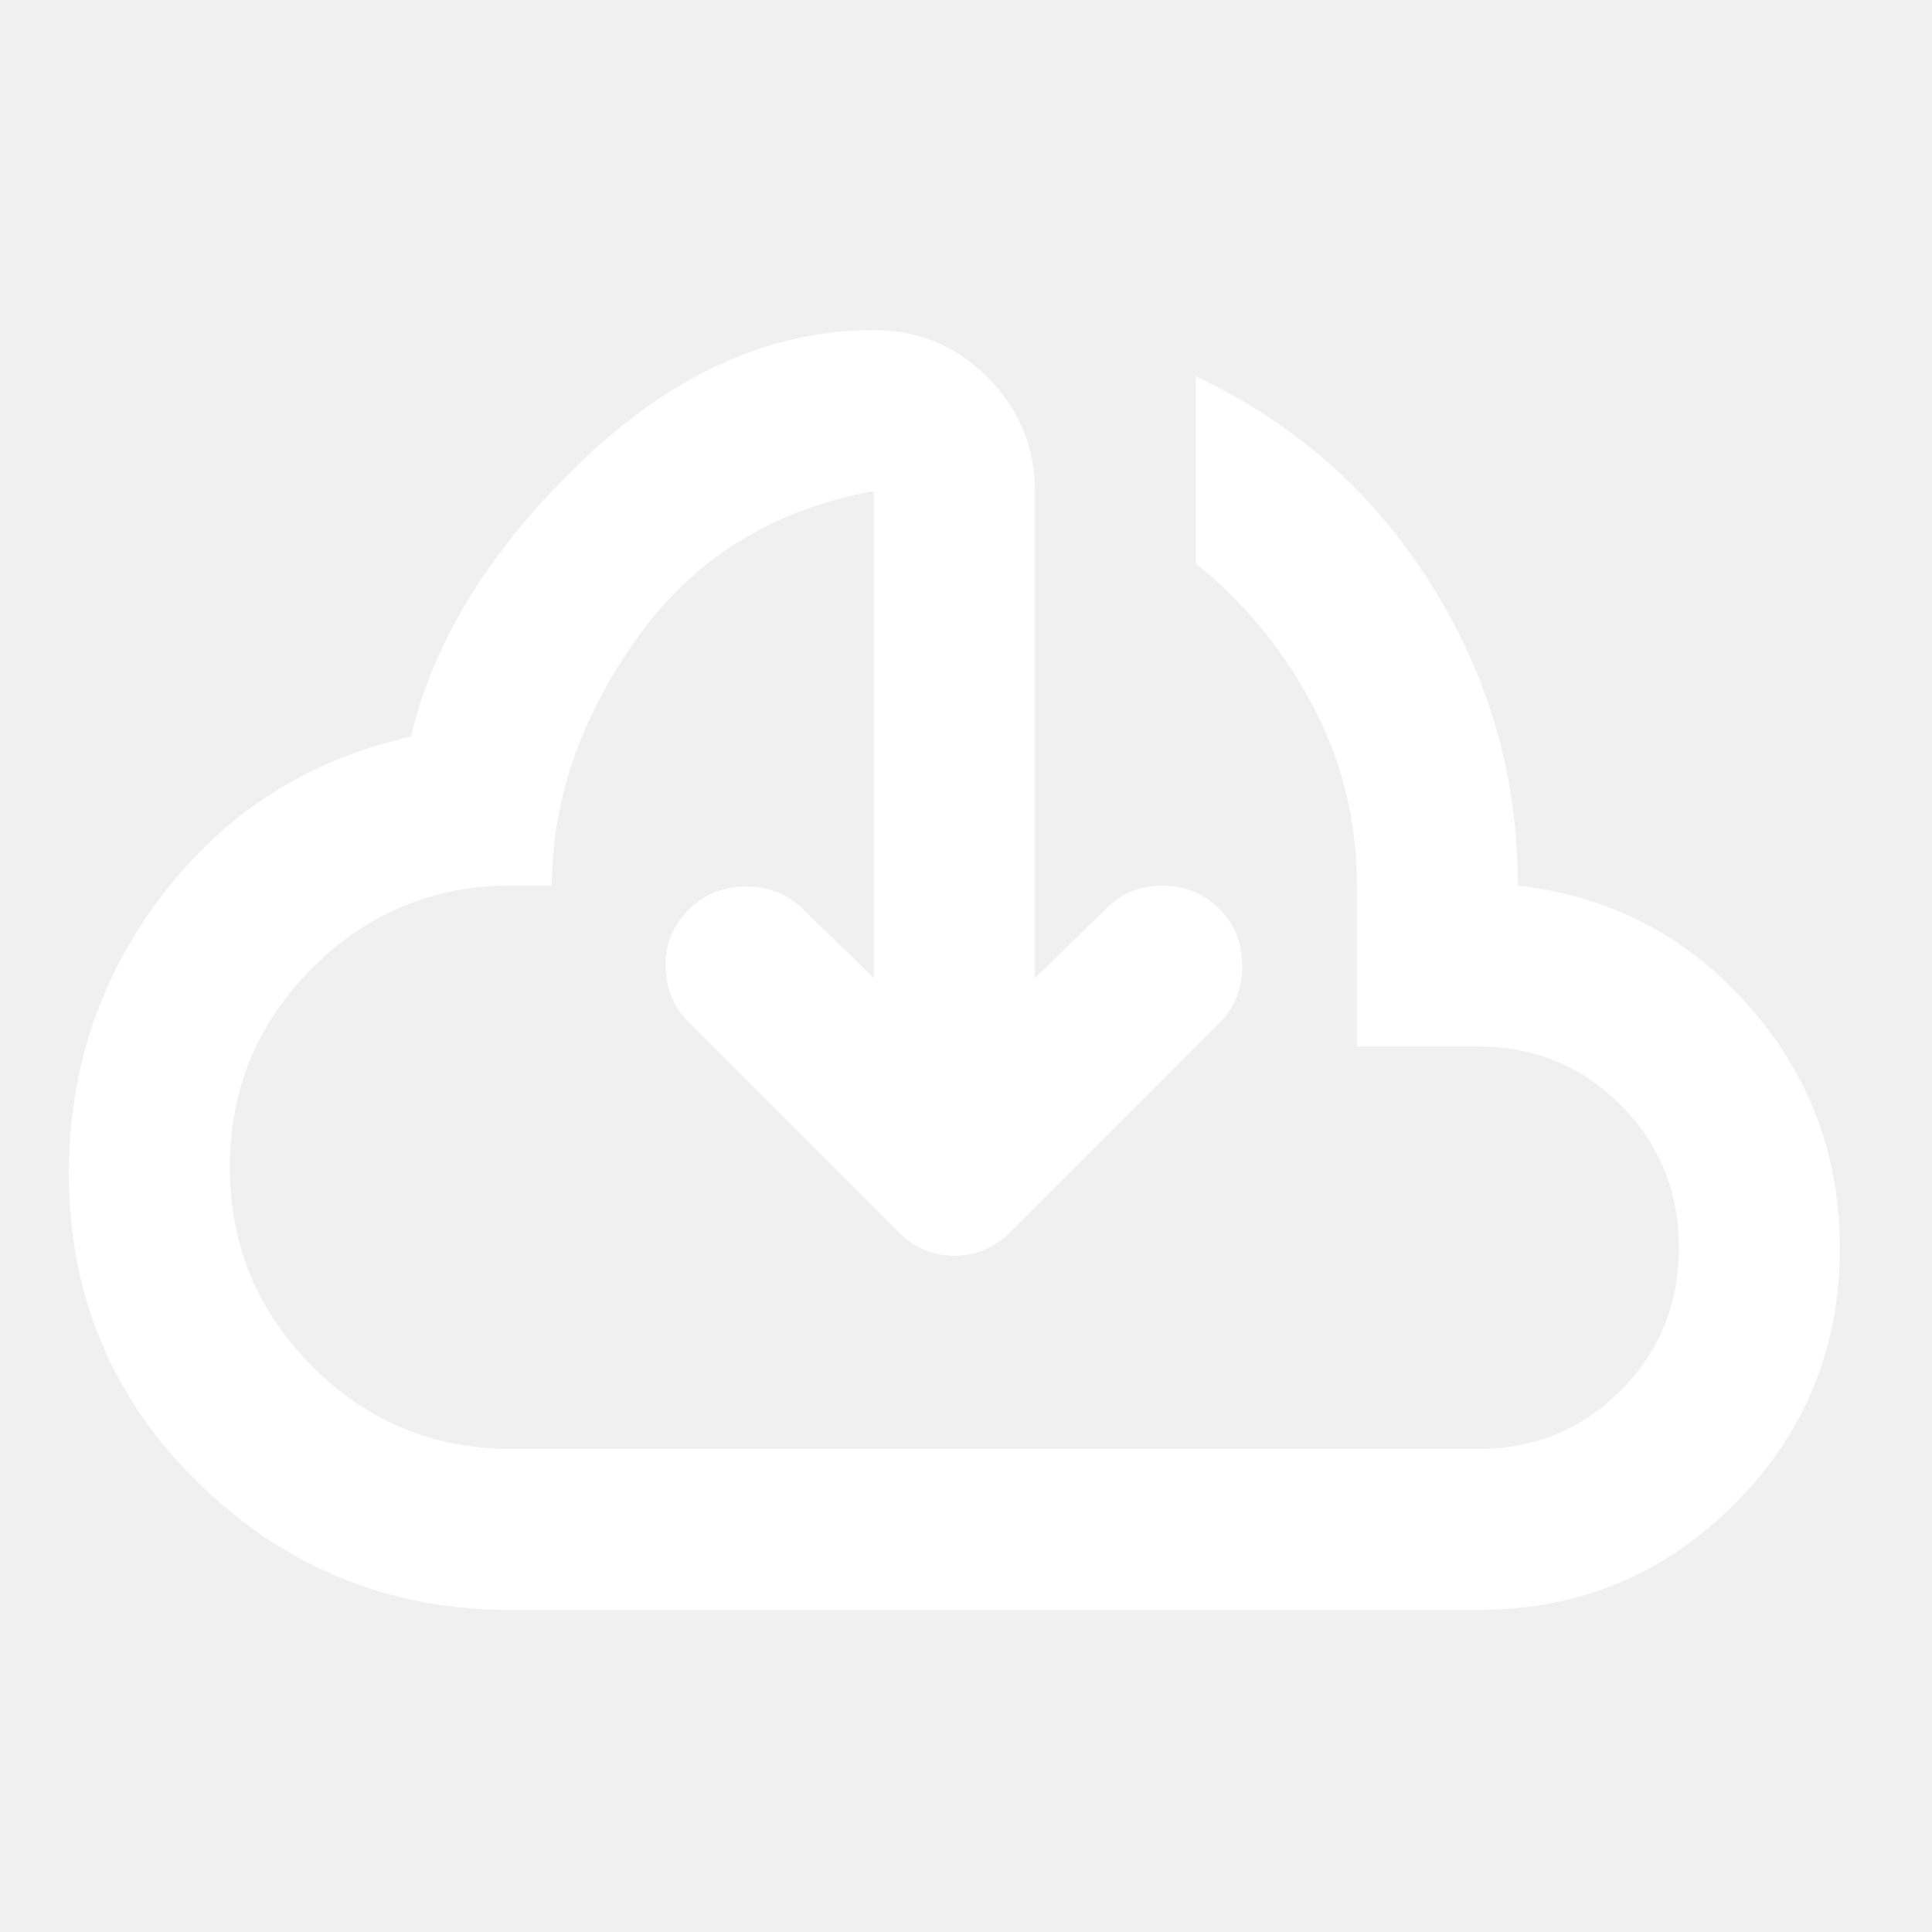
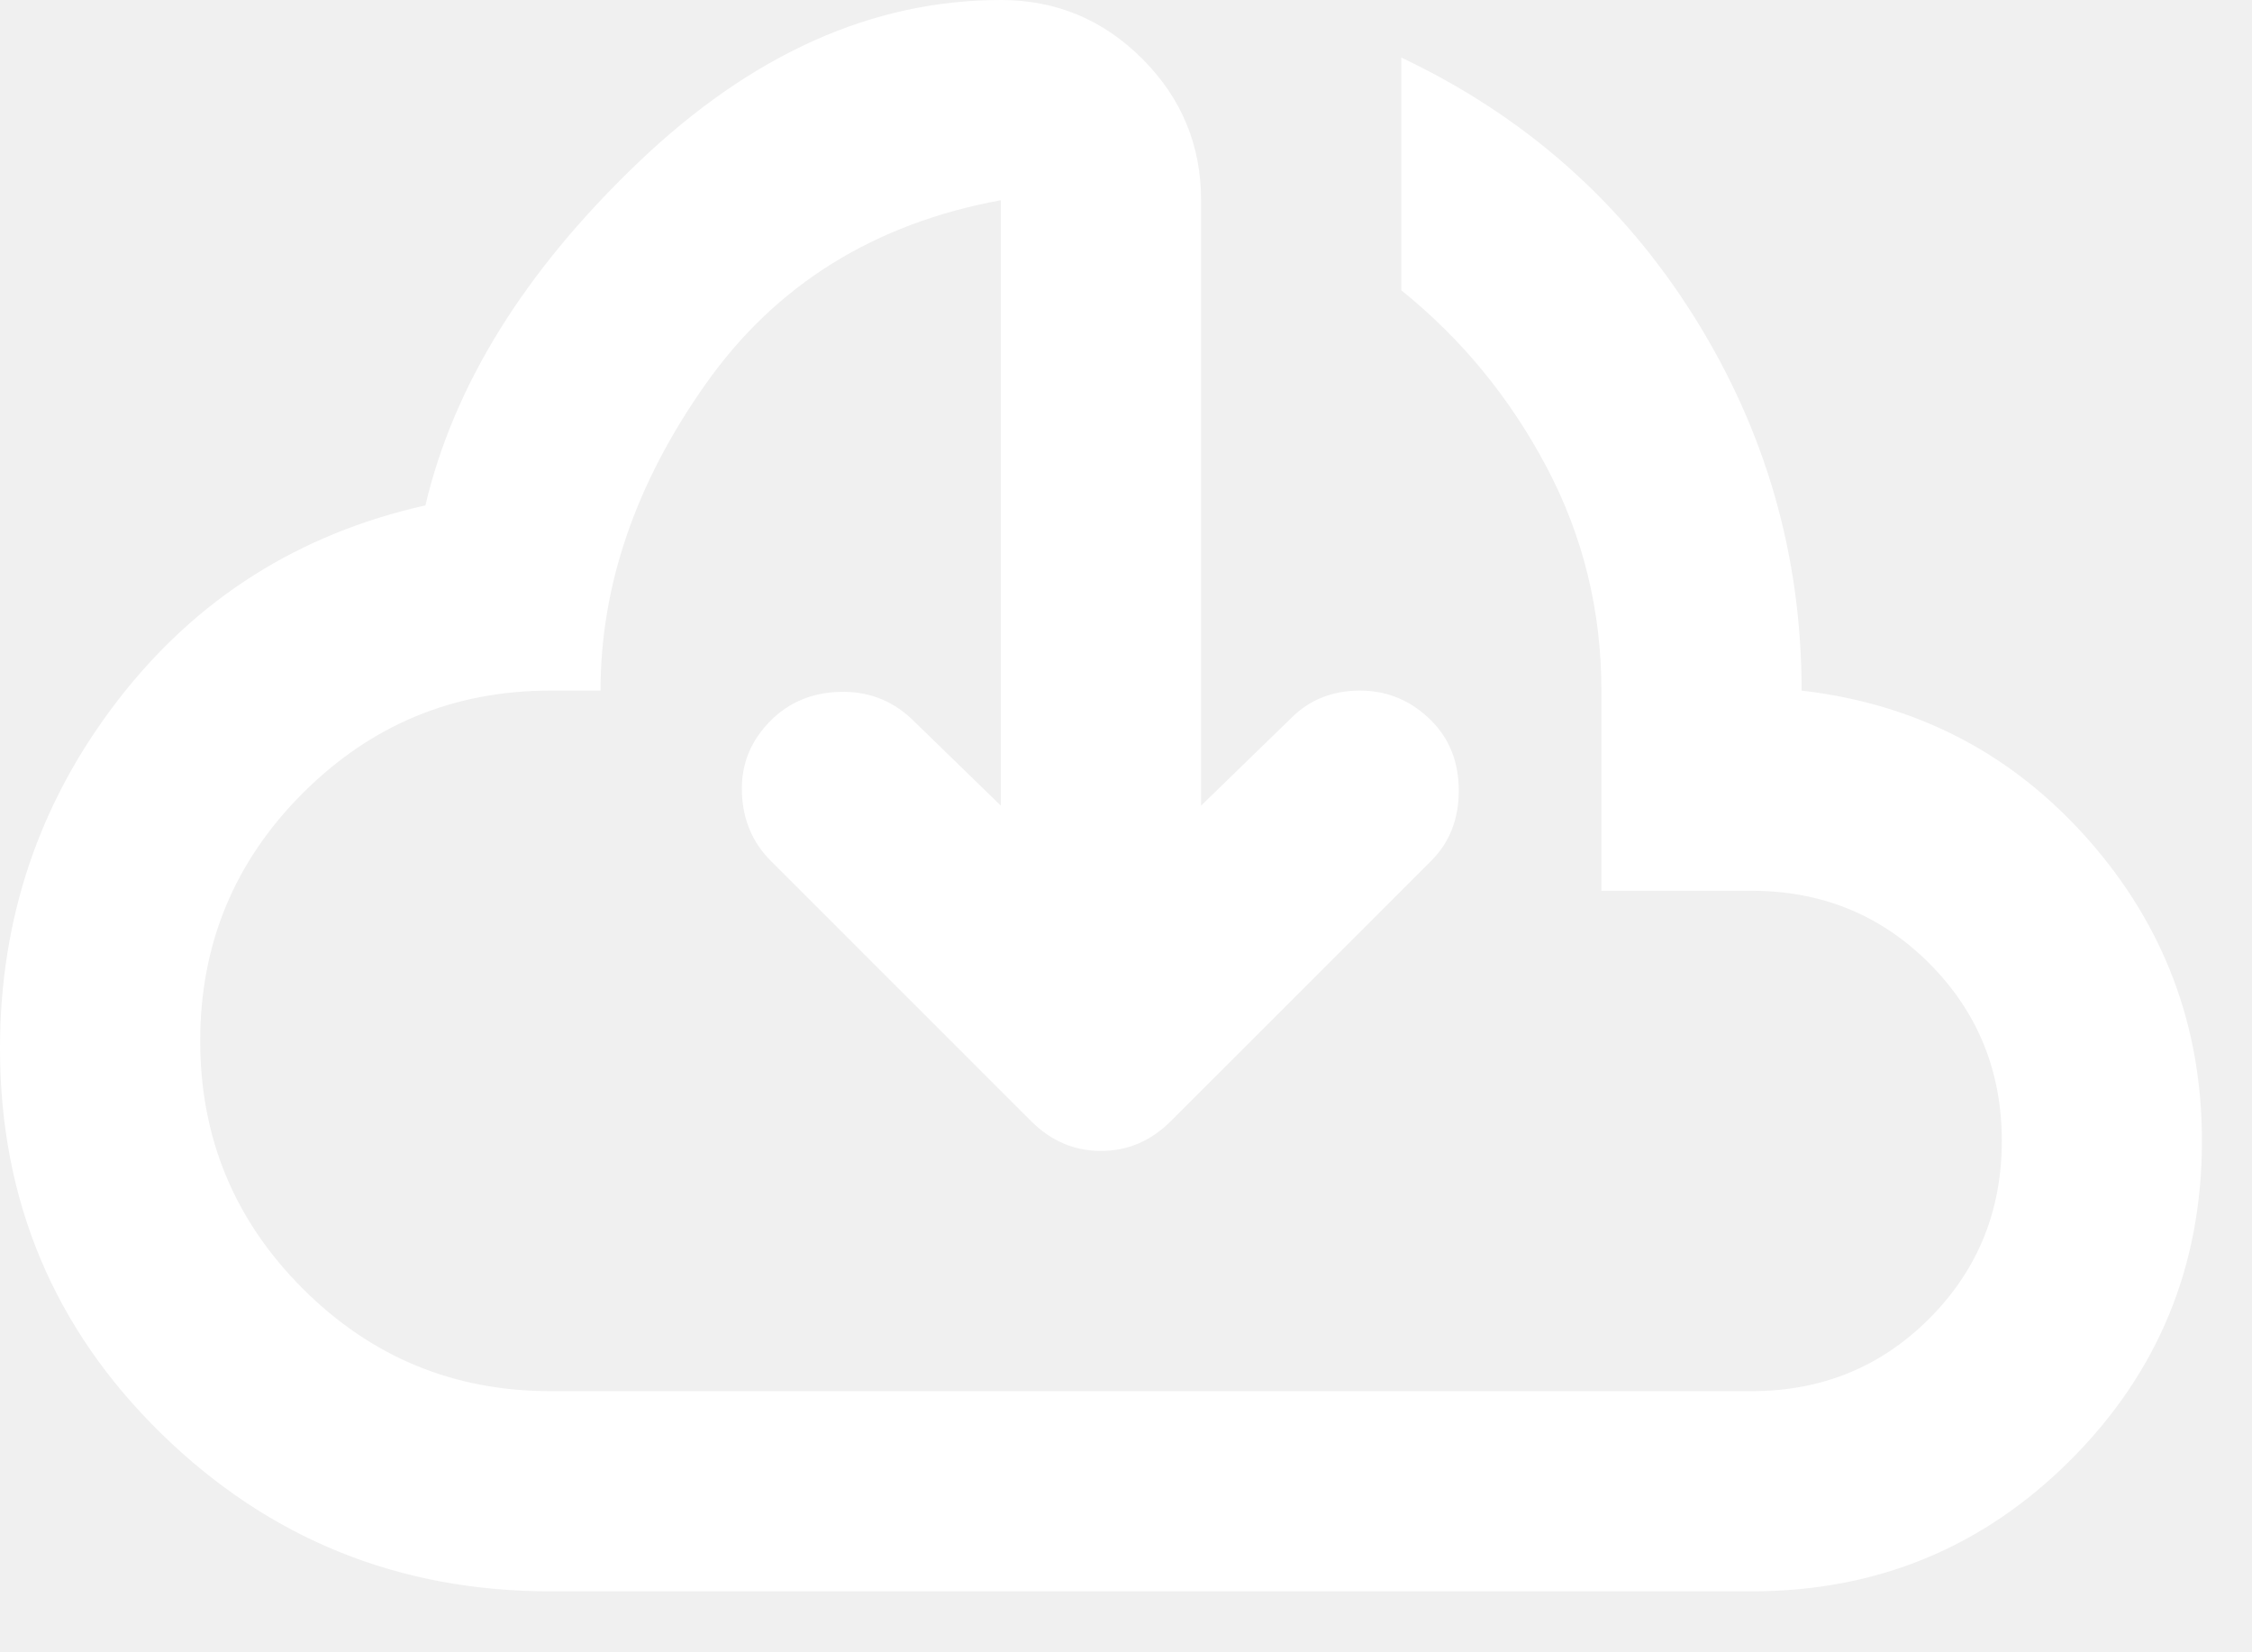
- <svg xmlns="http://www.w3.org/2000/svg" width="32" height="32" viewBox="0 0 32 32" fill="none">
-   <mask id="mask0_261630_18541" style="mask-type:alpha" maskUnits="userSpaceOnUse" x="0" y="0" width="32" height="32">
-     <rect width="32" height="32" fill="#D9D9D9" />
-   </mask>
-   <g mask="url(#mask0_261630_18541)">
-     <mask id="mask1_261630_18541" style="mask-type:alpha" maskUnits="userSpaceOnUse" x="-1" y="0" width="33" height="32">
-       <rect x="-0.193" width="32" height="32" fill="#D9D9D9" />
-     </mask>
-     <g mask="url(#mask1_261630_18541)">
-       <path d="M14.474 16.2V8.133C12.785 8.444 11.474 9.261 10.541 10.583C9.607 11.905 9.141 13.267 9.141 14.667H8.474C7.185 14.667 6.085 15.122 5.174 16.033C4.263 16.944 3.807 18.044 3.807 19.333C3.807 20.622 4.263 21.722 5.174 22.633C6.085 23.544 7.185 24 8.474 24H24.474C25.407 24 26.196 23.678 26.841 23.033C27.485 22.389 27.807 21.6 27.807 20.667C27.807 19.733 27.485 18.944 26.841 18.3C26.196 17.655 25.407 17.333 24.474 17.333H22.474V14.667C22.474 13.6 22.23 12.605 21.741 11.683C21.252 10.761 20.607 9.978 19.807 9.333V6.233C21.452 7.011 22.752 8.161 23.707 9.683C24.663 11.205 25.141 12.867 25.141 14.667C26.674 14.844 27.946 15.505 28.957 16.65C29.968 17.794 30.474 19.133 30.474 20.667C30.474 22.333 29.891 23.75 28.724 24.917C27.557 26.083 26.141 26.667 24.474 26.667H8.474C6.452 26.667 4.724 25.967 3.291 24.567C1.857 23.167 1.141 21.455 1.141 19.433C1.141 17.7 1.663 16.155 2.707 14.8C3.752 13.444 5.118 12.578 6.807 12.2C7.185 10.6 8.13 9.078 9.641 7.633C11.152 6.189 12.763 5.467 14.474 5.467C15.207 5.467 15.835 5.728 16.357 6.25C16.88 6.772 17.141 7.4 17.141 8.133V16.2L18.341 15.033C18.585 14.789 18.891 14.667 19.257 14.667C19.624 14.667 19.941 14.8 20.207 15.067C20.452 15.311 20.574 15.622 20.574 16C20.574 16.378 20.452 16.689 20.207 16.933L16.741 20.4C16.474 20.667 16.163 20.8 15.807 20.8C15.452 20.8 15.141 20.667 14.874 20.4L11.407 16.933C11.163 16.689 11.035 16.383 11.024 16.017C11.013 15.65 11.141 15.333 11.407 15.067C11.652 14.822 11.957 14.694 12.324 14.683C12.691 14.672 13.007 14.789 13.274 15.033L14.474 16.2Z" fill="white" />
-     </g>
-   </g>
+ <svg xmlns="http://www.w3.org/2000/svg" width="30" height="22" viewBox="0 0 30 22" fill="none">
+   <path d="M13.333 10.733V2.667C11.644 2.978 10.333 3.794 9.4 5.117C8.467 6.439 8 7.8 8 9.2H7.333C6.044 9.2 4.944 9.656 4.033 10.567C3.122 11.478 2.667 12.578 2.667 13.867C2.667 15.156 3.122 16.256 4.033 17.167C4.944 18.078 6.044 18.533 7.333 18.533H23.333C24.267 18.533 25.056 18.211 25.7 17.567C26.344 16.922 26.667 16.133 26.667 15.2C26.667 14.267 26.344 13.478 25.7 12.833C25.056 12.189 24.267 11.867 23.333 11.867H21.333V9.2C21.333 8.133 21.089 7.139 20.6 6.217C20.111 5.294 19.467 4.511 18.667 3.867V0.767C20.311 1.544 21.611 2.694 22.567 4.217C23.522 5.739 24 7.4 24 9.2C25.533 9.378 26.806 10.039 27.817 11.183C28.828 12.328 29.333 13.667 29.333 15.2C29.333 16.867 28.75 18.283 27.583 19.45C26.417 20.617 25 21.2 23.333 21.2H7.333C5.311 21.2 3.583 20.5 2.15 19.1C0.717 17.7 0 15.989 0 13.967C0 12.233 0.522 10.689 1.567 9.333C2.611 7.978 3.978 7.111 5.667 6.733C6.044 5.133 6.989 3.611 8.5 2.167C10.011 0.722 11.622 0 13.333 0C14.067 0 14.694 0.261 15.217 0.783C15.739 1.306 16 1.933 16 2.667V10.733L17.2 9.567C17.444 9.322 17.75 9.2 18.117 9.2C18.483 9.2 18.8 9.333 19.067 9.6C19.311 9.844 19.433 10.156 19.433 10.533C19.433 10.911 19.311 11.222 19.067 11.467L15.6 14.933C15.333 15.2 15.022 15.333 14.667 15.333C14.311 15.333 14 15.2 13.733 14.933L10.267 11.467C10.022 11.222 9.894 10.917 9.883 10.55C9.872 10.183 10 9.867 10.267 9.6C10.511 9.356 10.817 9.228 11.183 9.217C11.55 9.206 11.867 9.322 12.133 9.567L13.333 10.733Z" fill="white" />
</svg>
